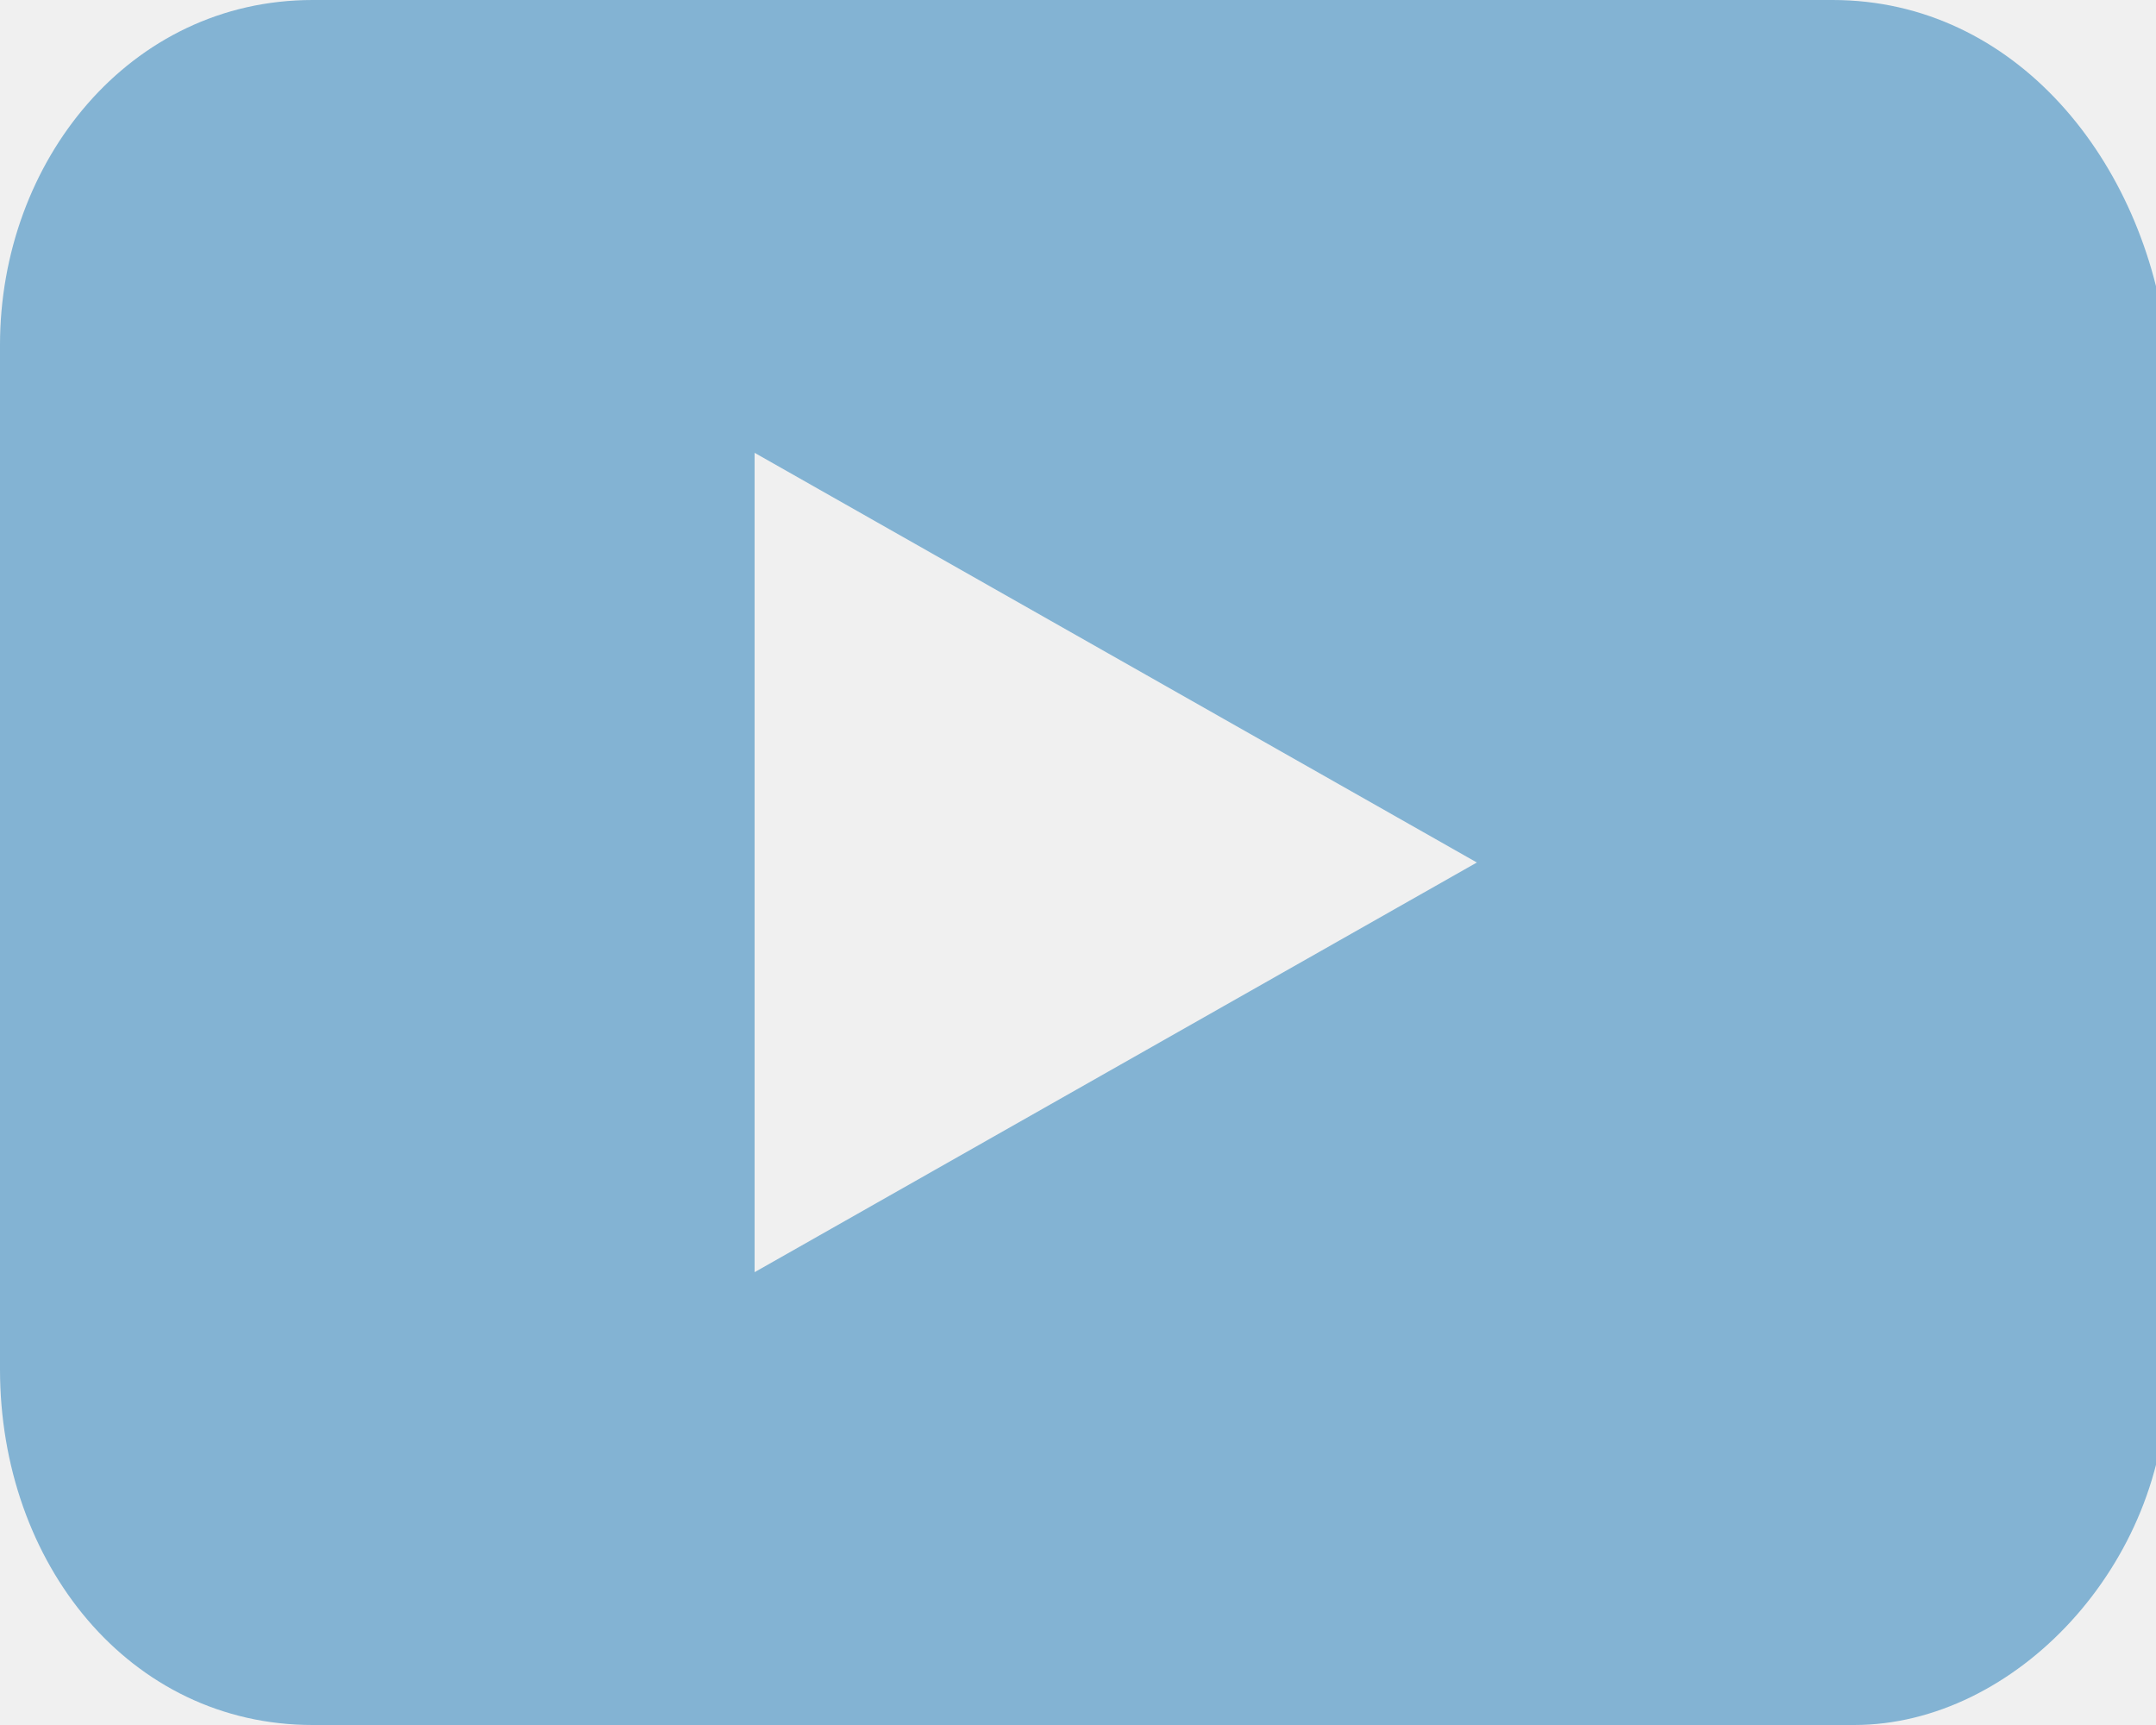
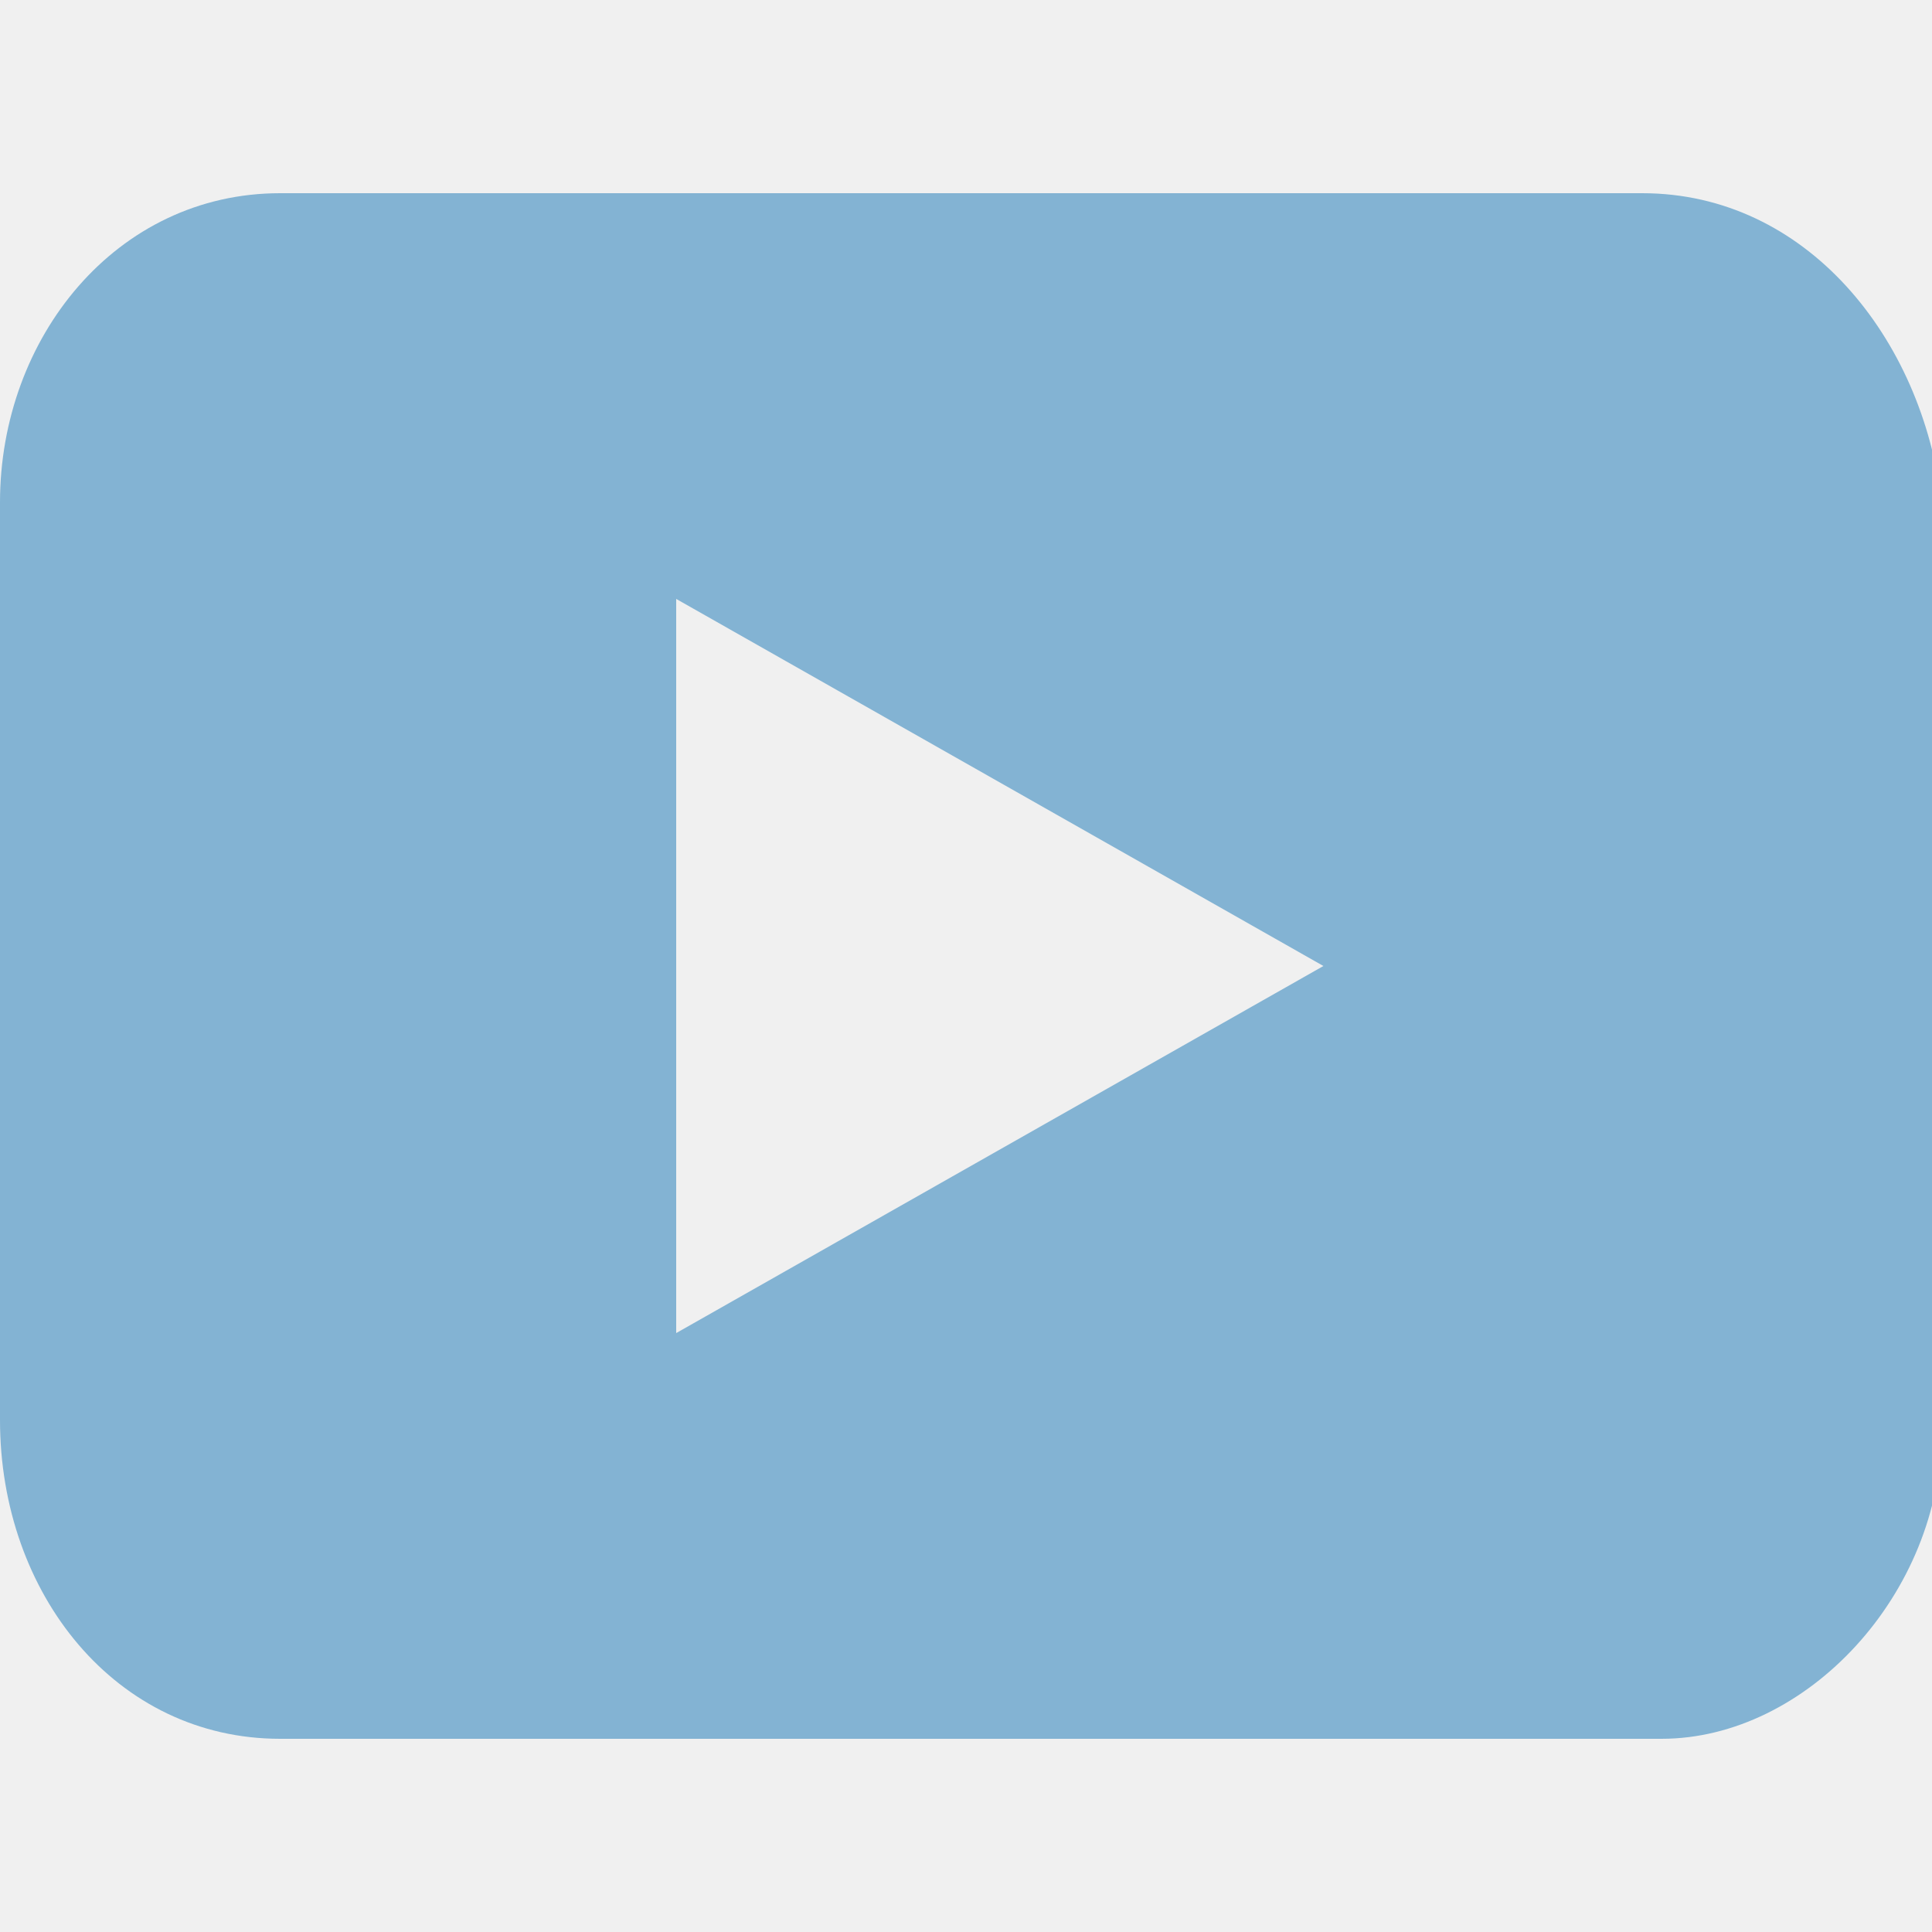
- <svg xmlns="http://www.w3.org/2000/svg" width="20" height="16" fill="none">
+ <svg xmlns="http://www.w3.org/2000/svg" width="20" height="20" viewBox="0 0 20 20" fill="none">
  <g clip-path="url(#a)">
-     <path d="M17 0H2.9C1.2 0 0 1.5 0 3.2v9.5C0 14.5 1.2 16 2.9 16h14.3c1.5 0 2.9-1.5 2.9-3.2V3.2C19.9 1.5 18.7 0 17 0ZM7 11.8V4.2L13.7 8 7 11.8Z" fill="#83B3D3" />
+     <path d="M17 2H2.9C1.2 2 0 3.5 0 5.2v9.5C0 16.5 1.2 18 2.9 18h14.3c1.5 0 2.9-1.5 2.9-3.2V5.2C19.9 3.5 18.7 2 17 2ZM7 13.8V6.2l6.7 3.8L7 13.8Z" fill="#83B3D3" />
  </g>
  <defs>
    <clipPath id="a">
-       <path fill="#fff" d="M0 0h20v16H0z" />
+       <path fill="#fff" d="M0 0h20v20H0z" />
    </clipPath>
  </defs>
</svg>
